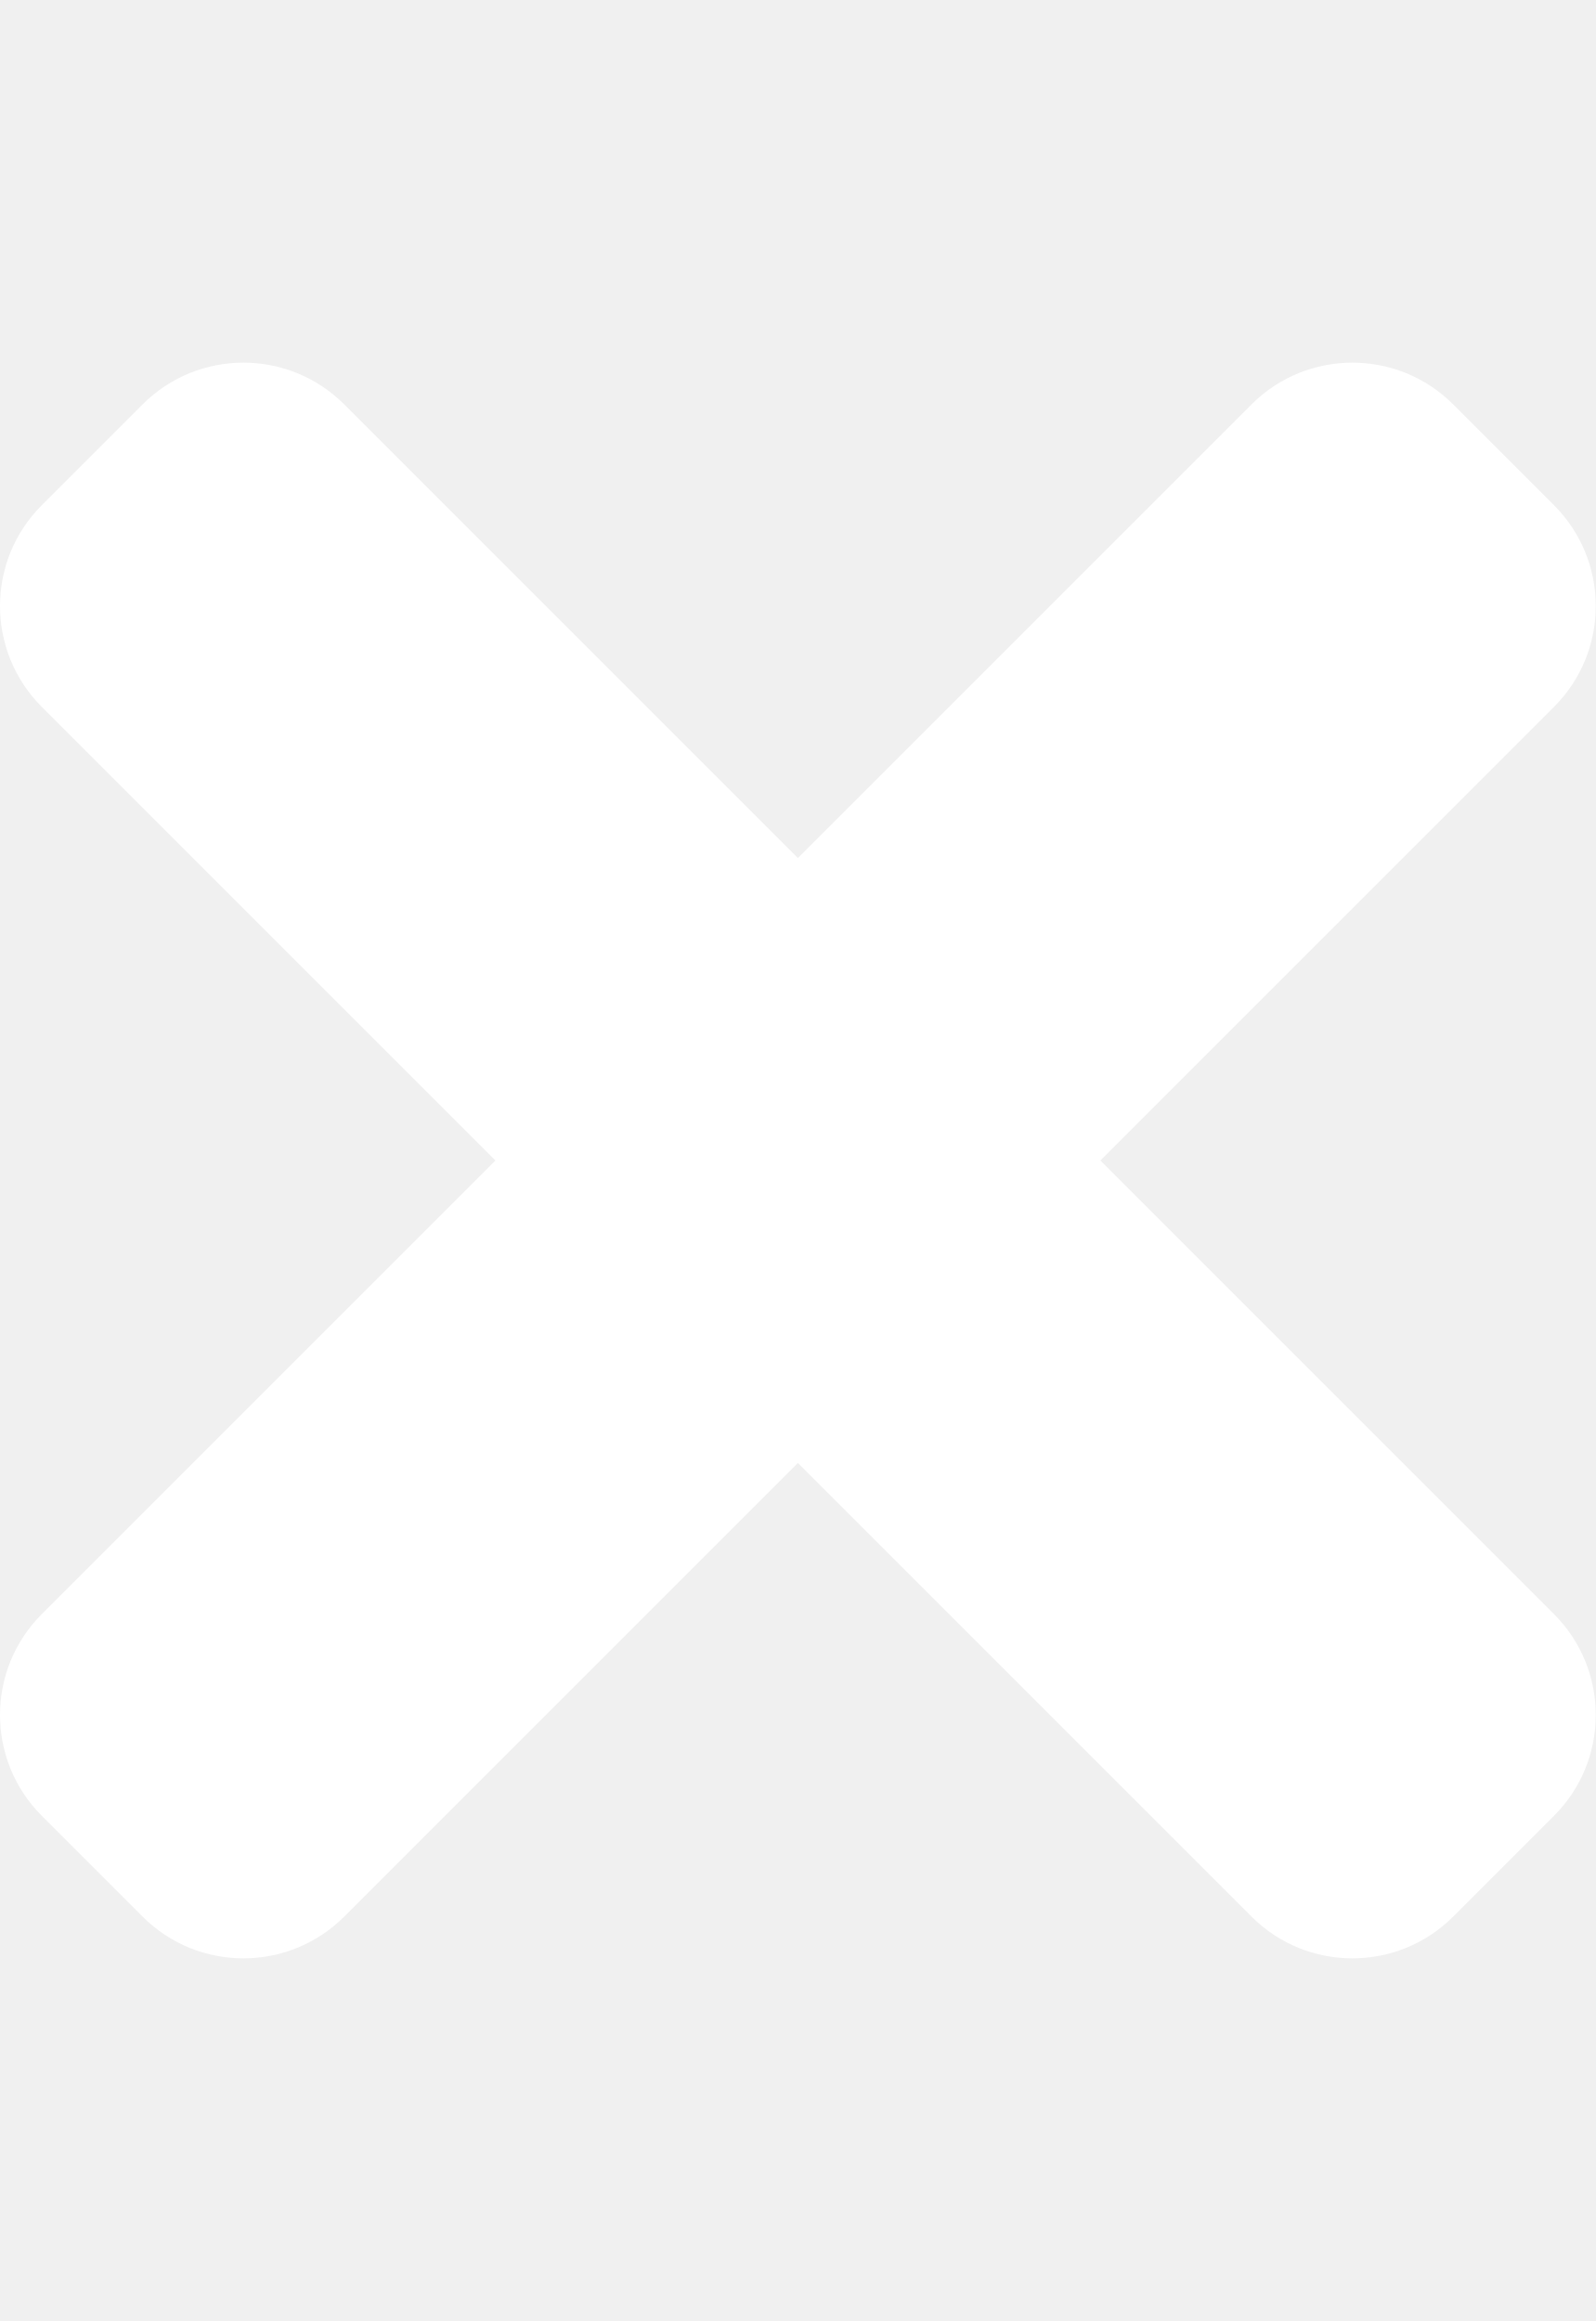
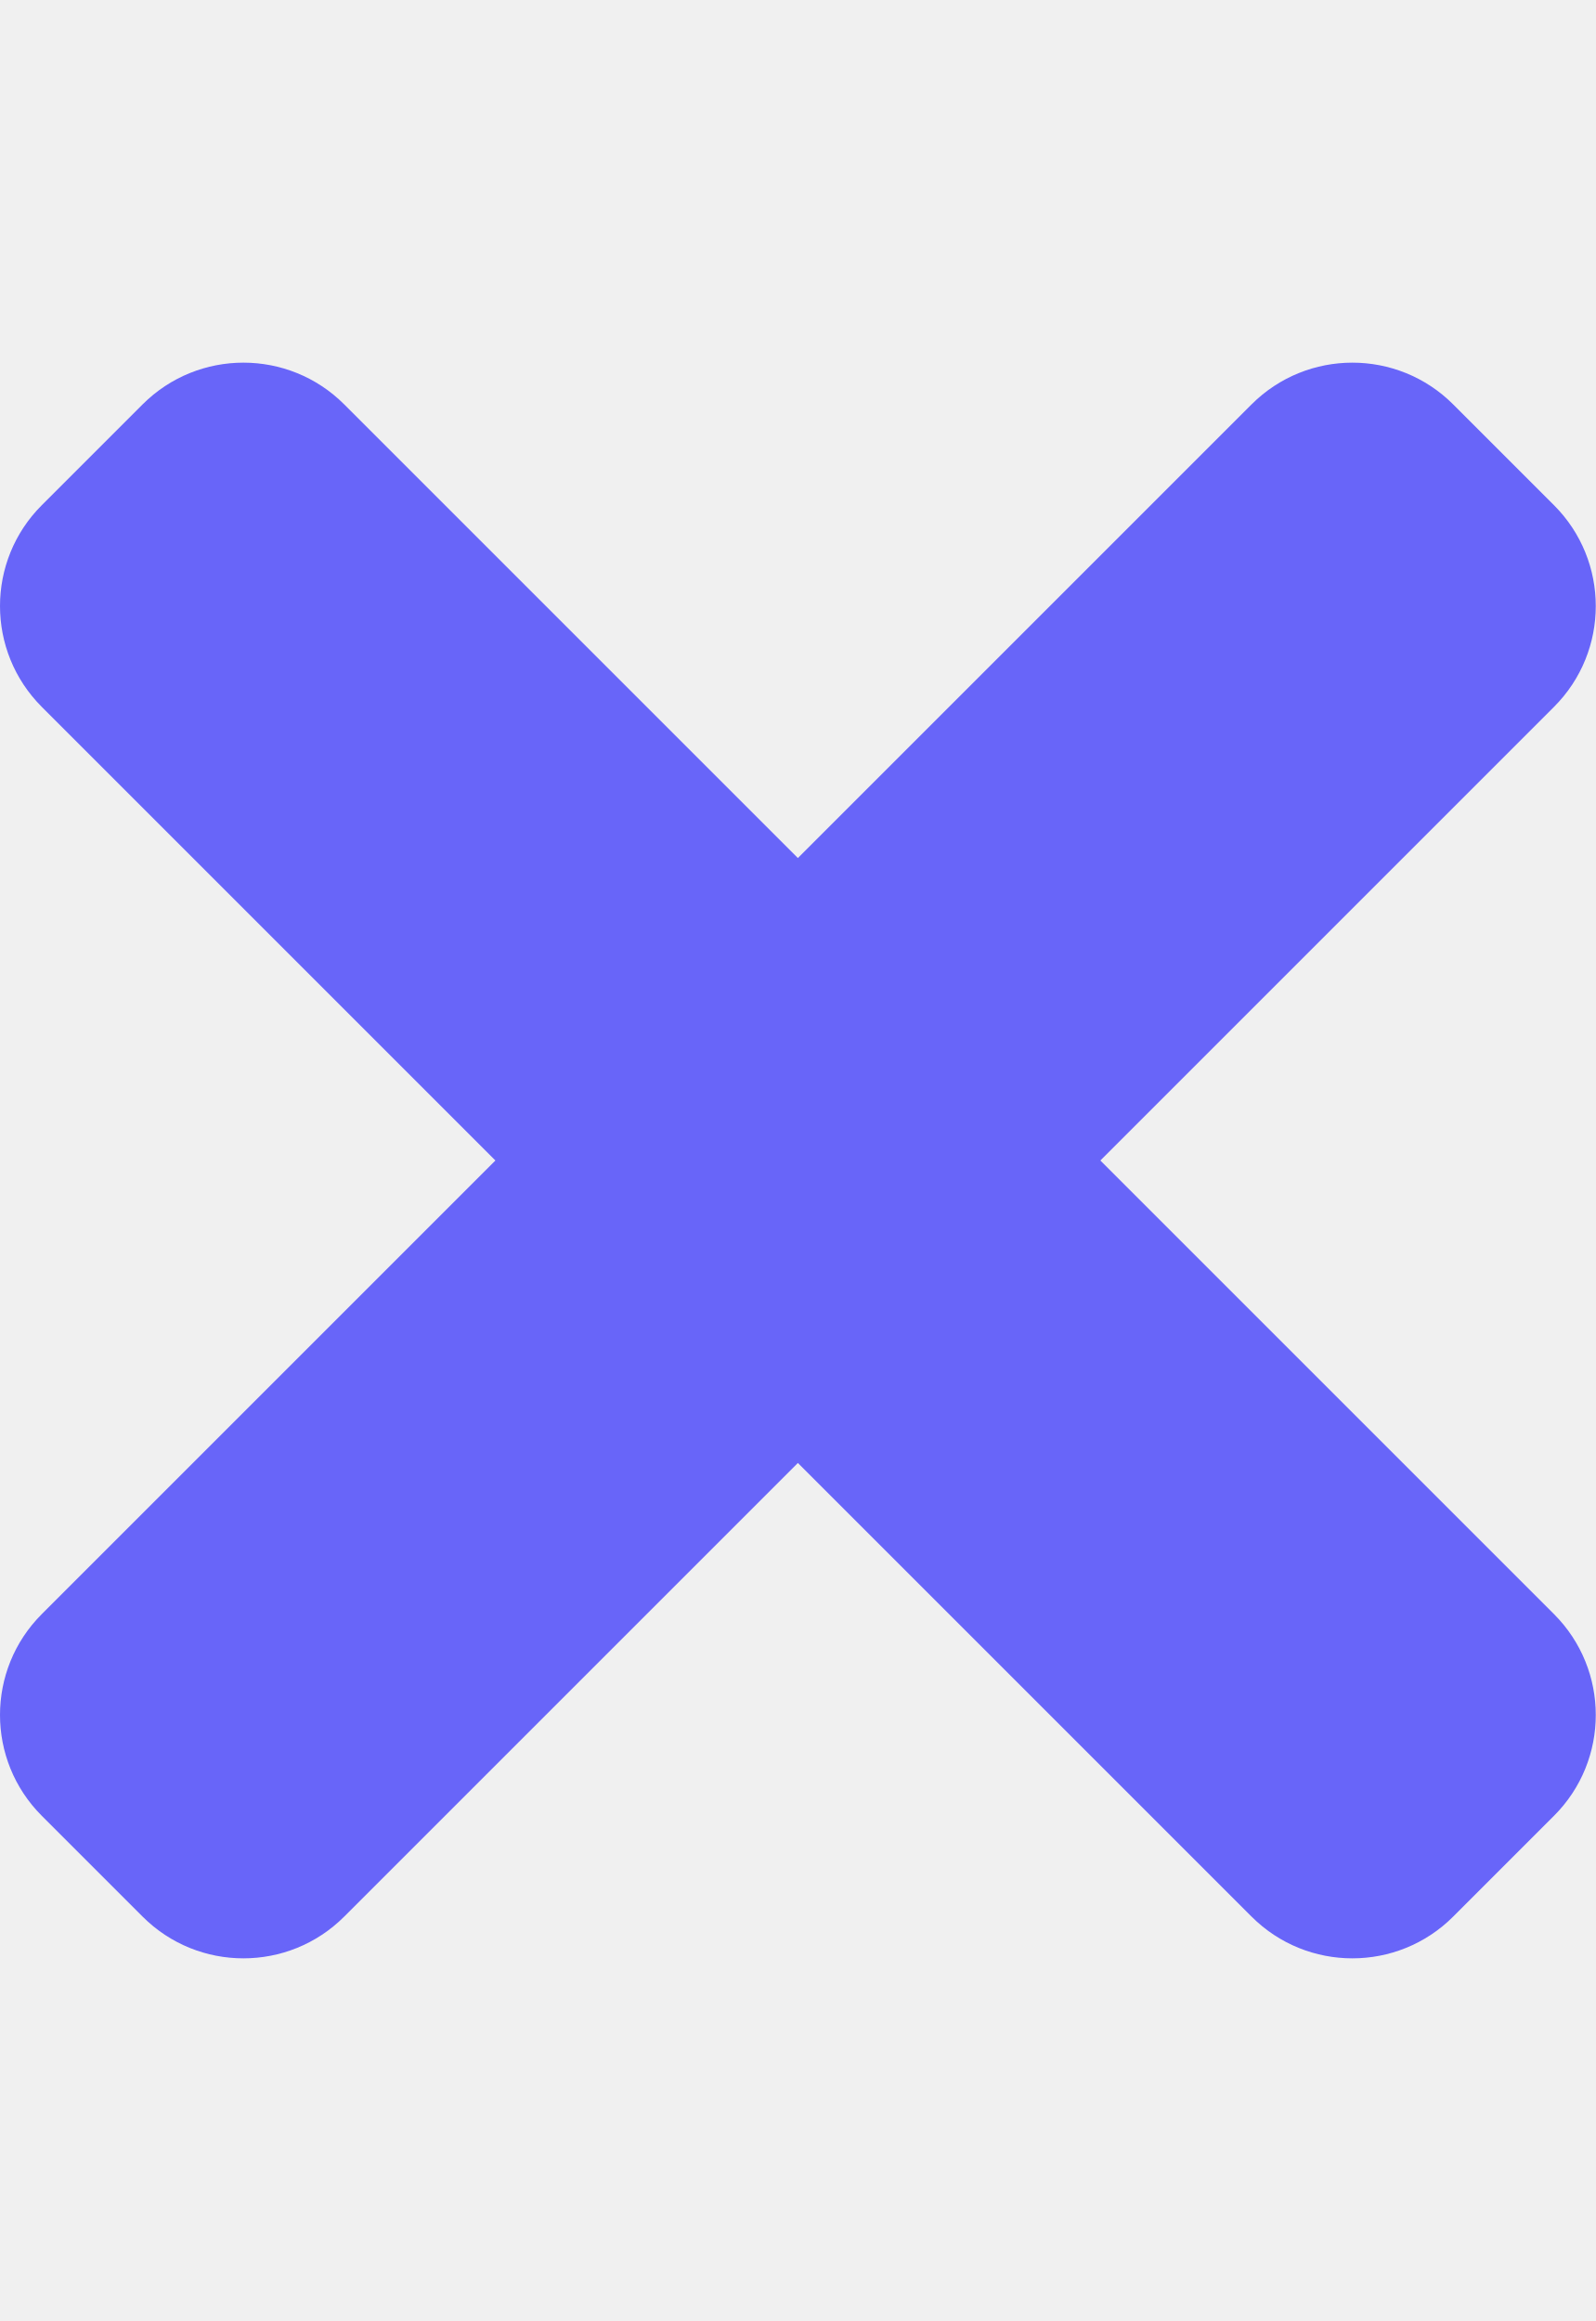
<svg xmlns="http://www.w3.org/2000/svg" aria-hidden="true" data-prefix="fas" data-icon="times" class="svg-inline--fa fa-times fa-w-11" role="img" viewBox="0 0 352 512">
-   <path fill="#ffffff" d="M242.72 256l100.07-100.07c12.28-12.28 12.28-32.19 0-44.48l-22.24-22.24c-12.28-12.28-32.19-12.28-44.48 0L176 189.28 75.93 89.21c-12.28-12.28-32.19-12.28-44.48 0L9.21 111.45c-12.28 12.28-12.28 32.19 0 44.48L109.28 256 9.21 356.07c-12.28 12.28-12.28 32.19 0 44.48l22.24 22.24c12.28 12.28 32.2 12.28 44.48 0L176 322.72l100.07 100.07c12.28 12.28 32.2 12.28 44.48 0l22.24-22.24c12.28-12.28 12.28-32.19 0-44.48L242.72 256z" />
+   <path fill="#6865f9" d="M242.72 256l100.07-100.07c12.28-12.28 12.28-32.19 0-44.48l-22.24-22.24c-12.28-12.28-32.19-12.28-44.48 0L176 189.28 75.93 89.21c-12.28-12.28-32.19-12.28-44.48 0L9.21 111.45c-12.28 12.28-12.28 32.19 0 44.48L109.28 256 9.21 356.07c-12.28 12.28-12.28 32.19 0 44.48l22.24 22.24c12.28 12.28 32.2 12.28 44.48 0L176 322.72l100.07 100.07c12.28 12.28 32.2 12.28 44.48 0l22.24-22.24c12.28-12.28 12.28-32.19 0-44.48L242.72 256z" />
</svg>
